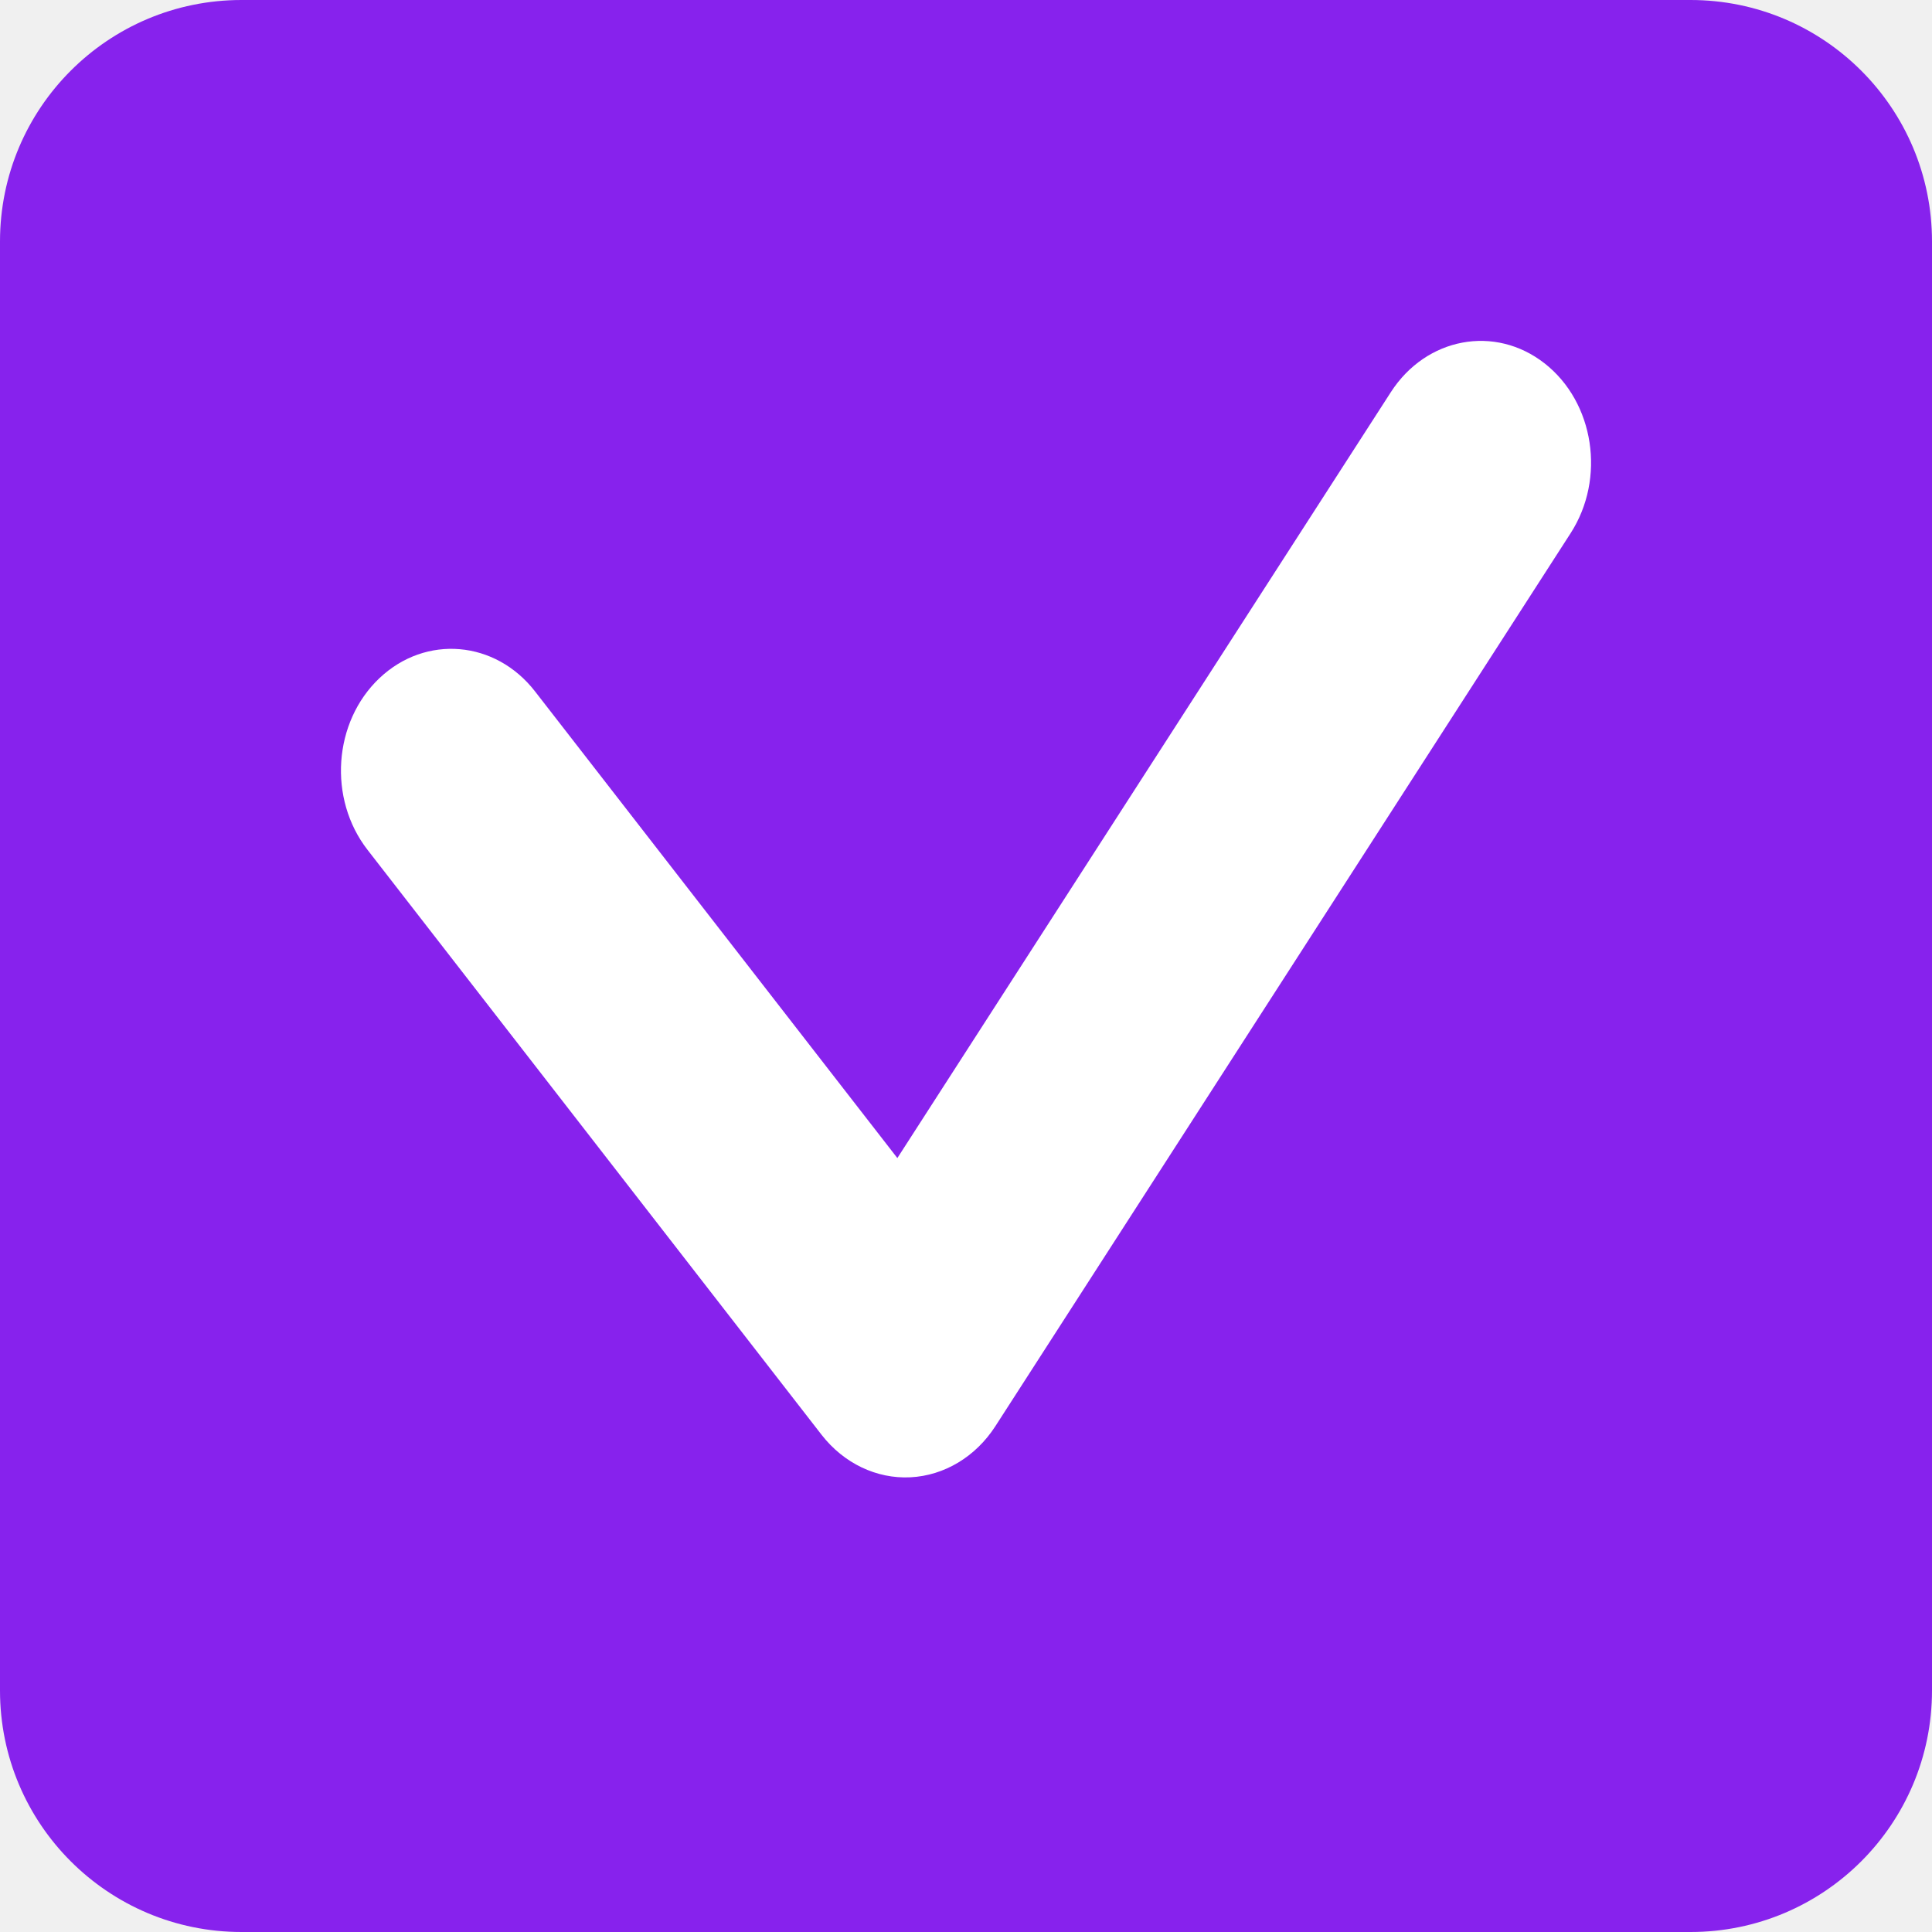
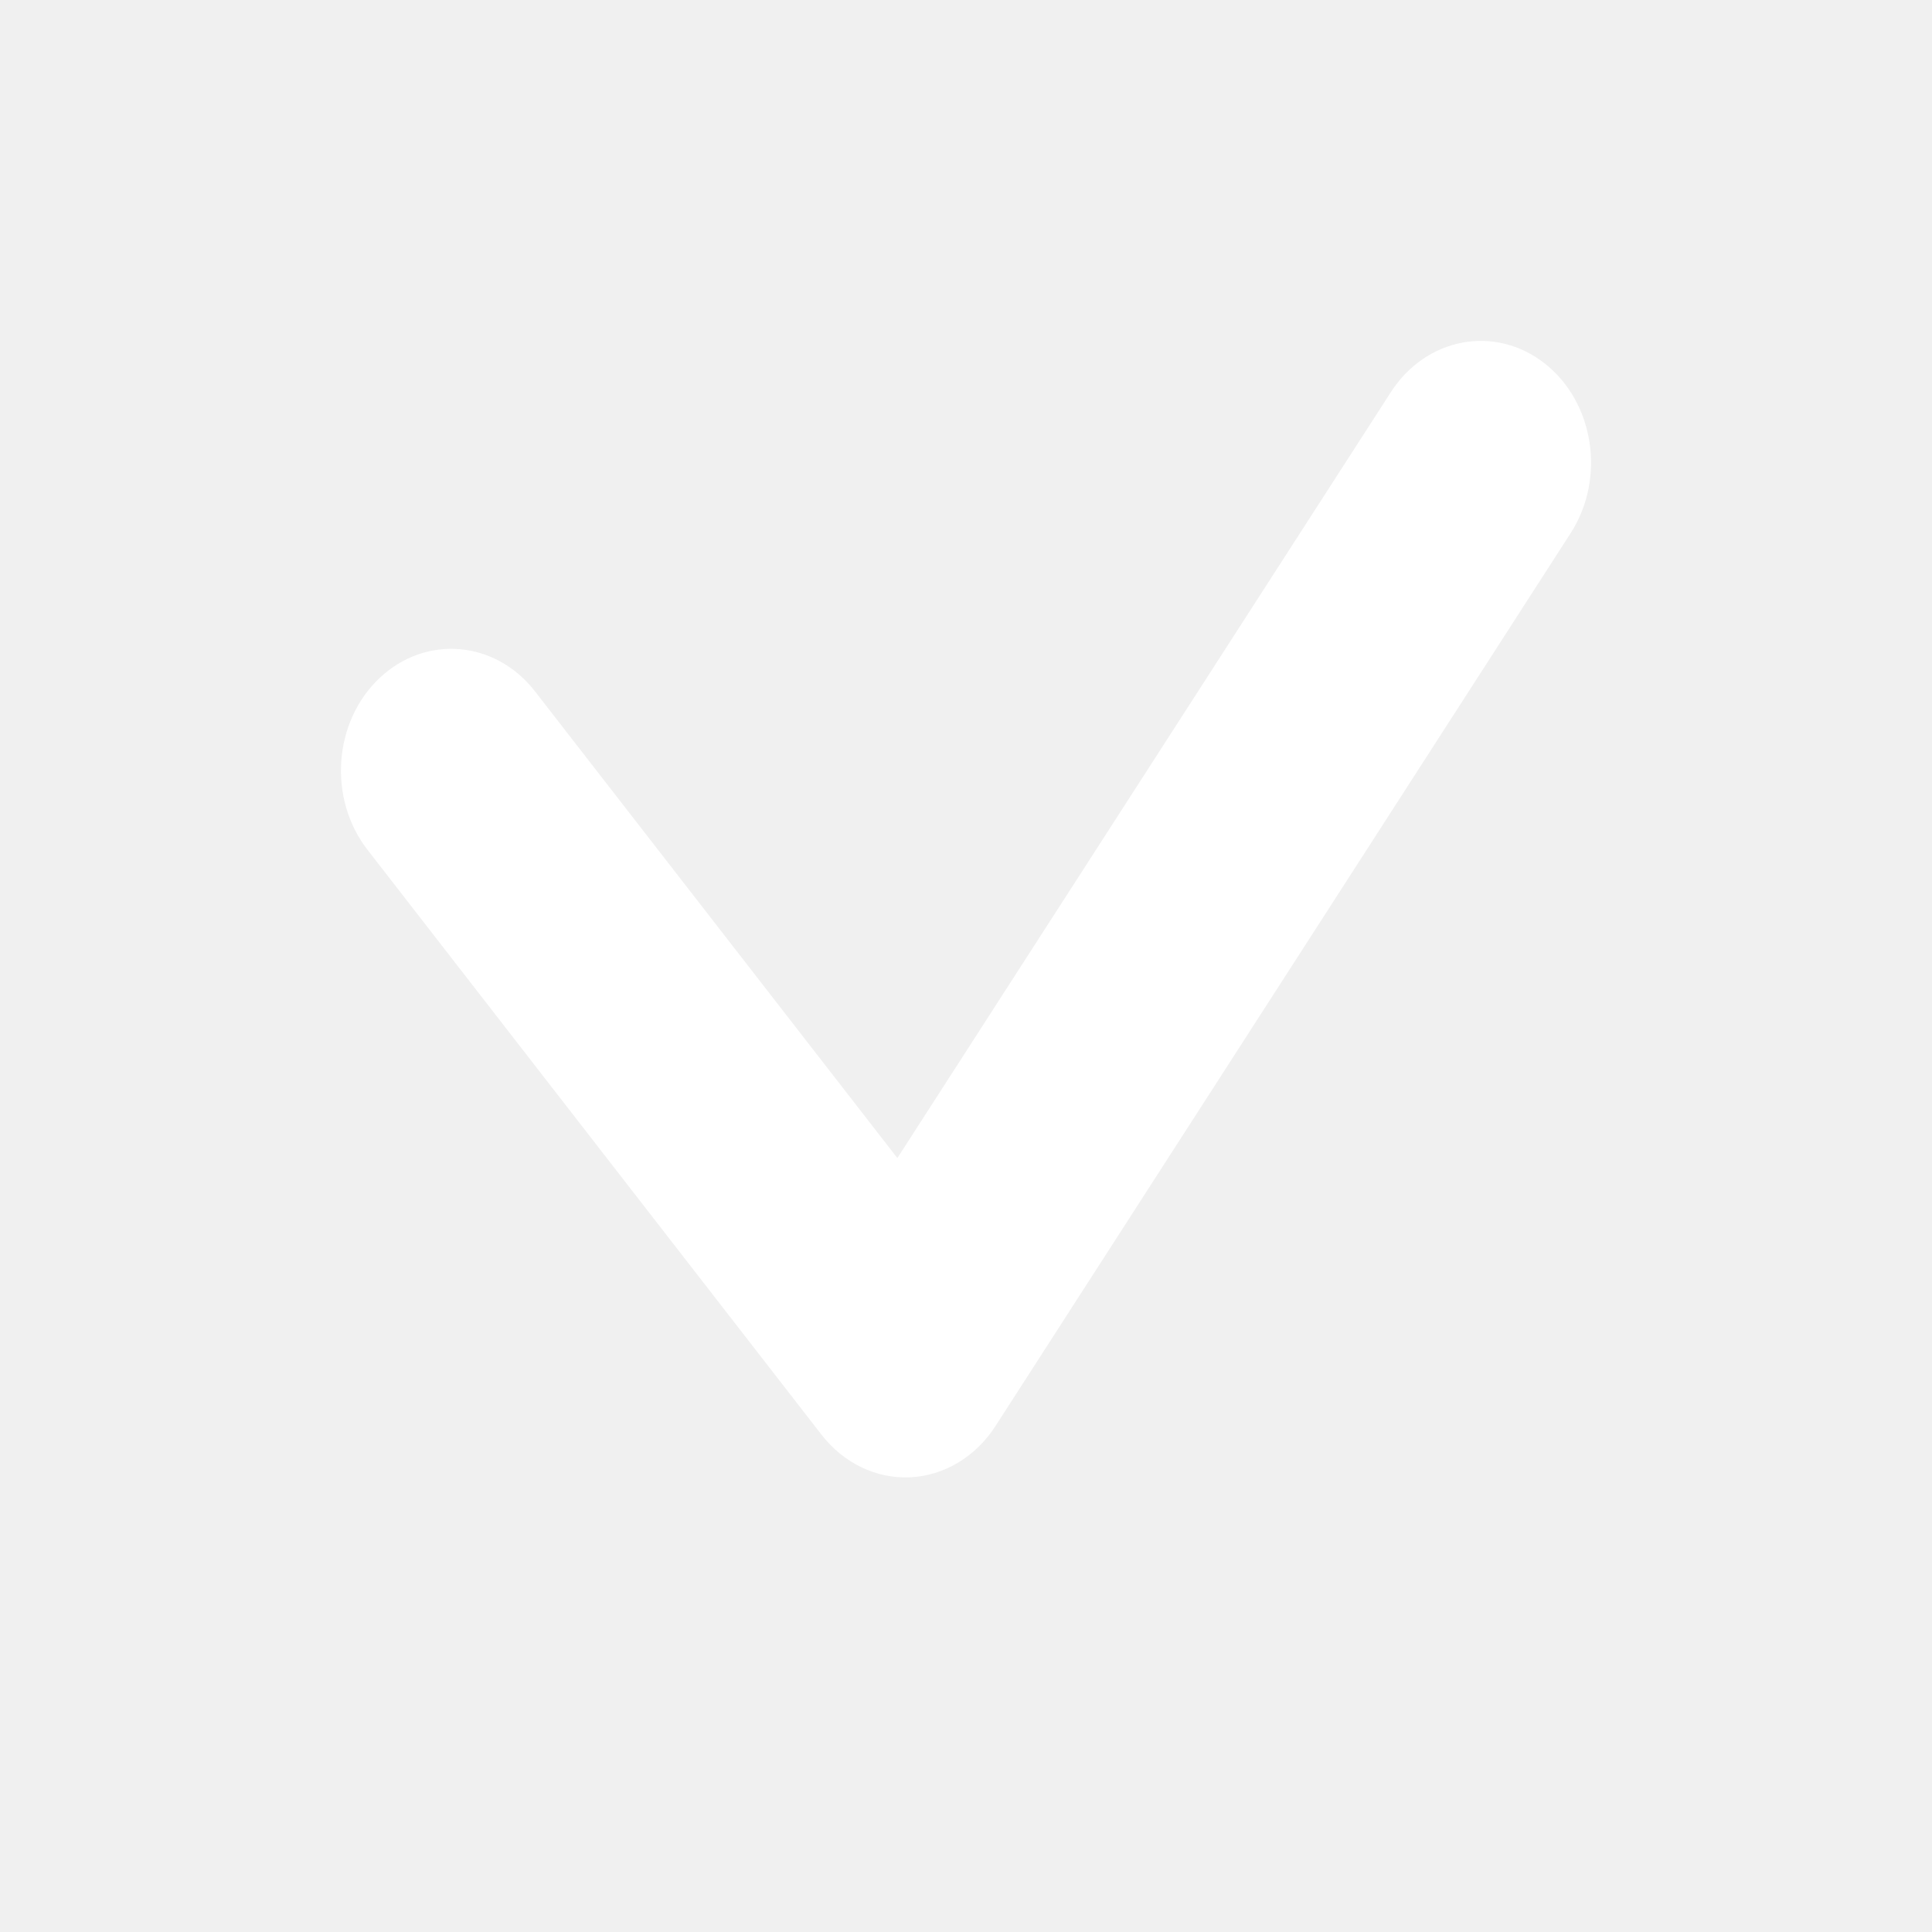
<svg xmlns="http://www.w3.org/2000/svg" width="17" height="17" viewBox="0 0 17 17" fill="none">
-   <path d="M0 2.125C0 0.951 0.951 0 2.125 0H14.875C16.049 0 17 0.951 17 2.125V14.875C17 16.049 16.049 17 14.875 17H2.125C0.951 17 0 16.049 0 14.875V2.125Z" fill="#8722ED" />
+   <path d="M0 2.125C0 0.951 0.951 0 2.125 0H14.875C16.049 0 17 0.951 17 2.125V14.875C17 16.049 16.049 17 14.875 17H2.125C0.951 17 0 16.049 0 14.875V2.125Z" fill="current" />
  <path fill-rule="evenodd" clip-rule="evenodd" d="M13.592 3.198C14.029 3.541 14.131 4.21 13.82 4.692L8.758 12.55C8.585 12.818 8.309 12.984 8.011 12.999C7.713 13.014 7.425 12.876 7.23 12.626L3.234 7.478C2.885 7.029 2.932 6.352 3.339 5.967C3.746 5.582 4.359 5.634 4.708 6.084L7.896 10.19L12.238 3.451C12.549 2.968 13.155 2.855 13.592 3.198Z" fill="white" />
</svg>
